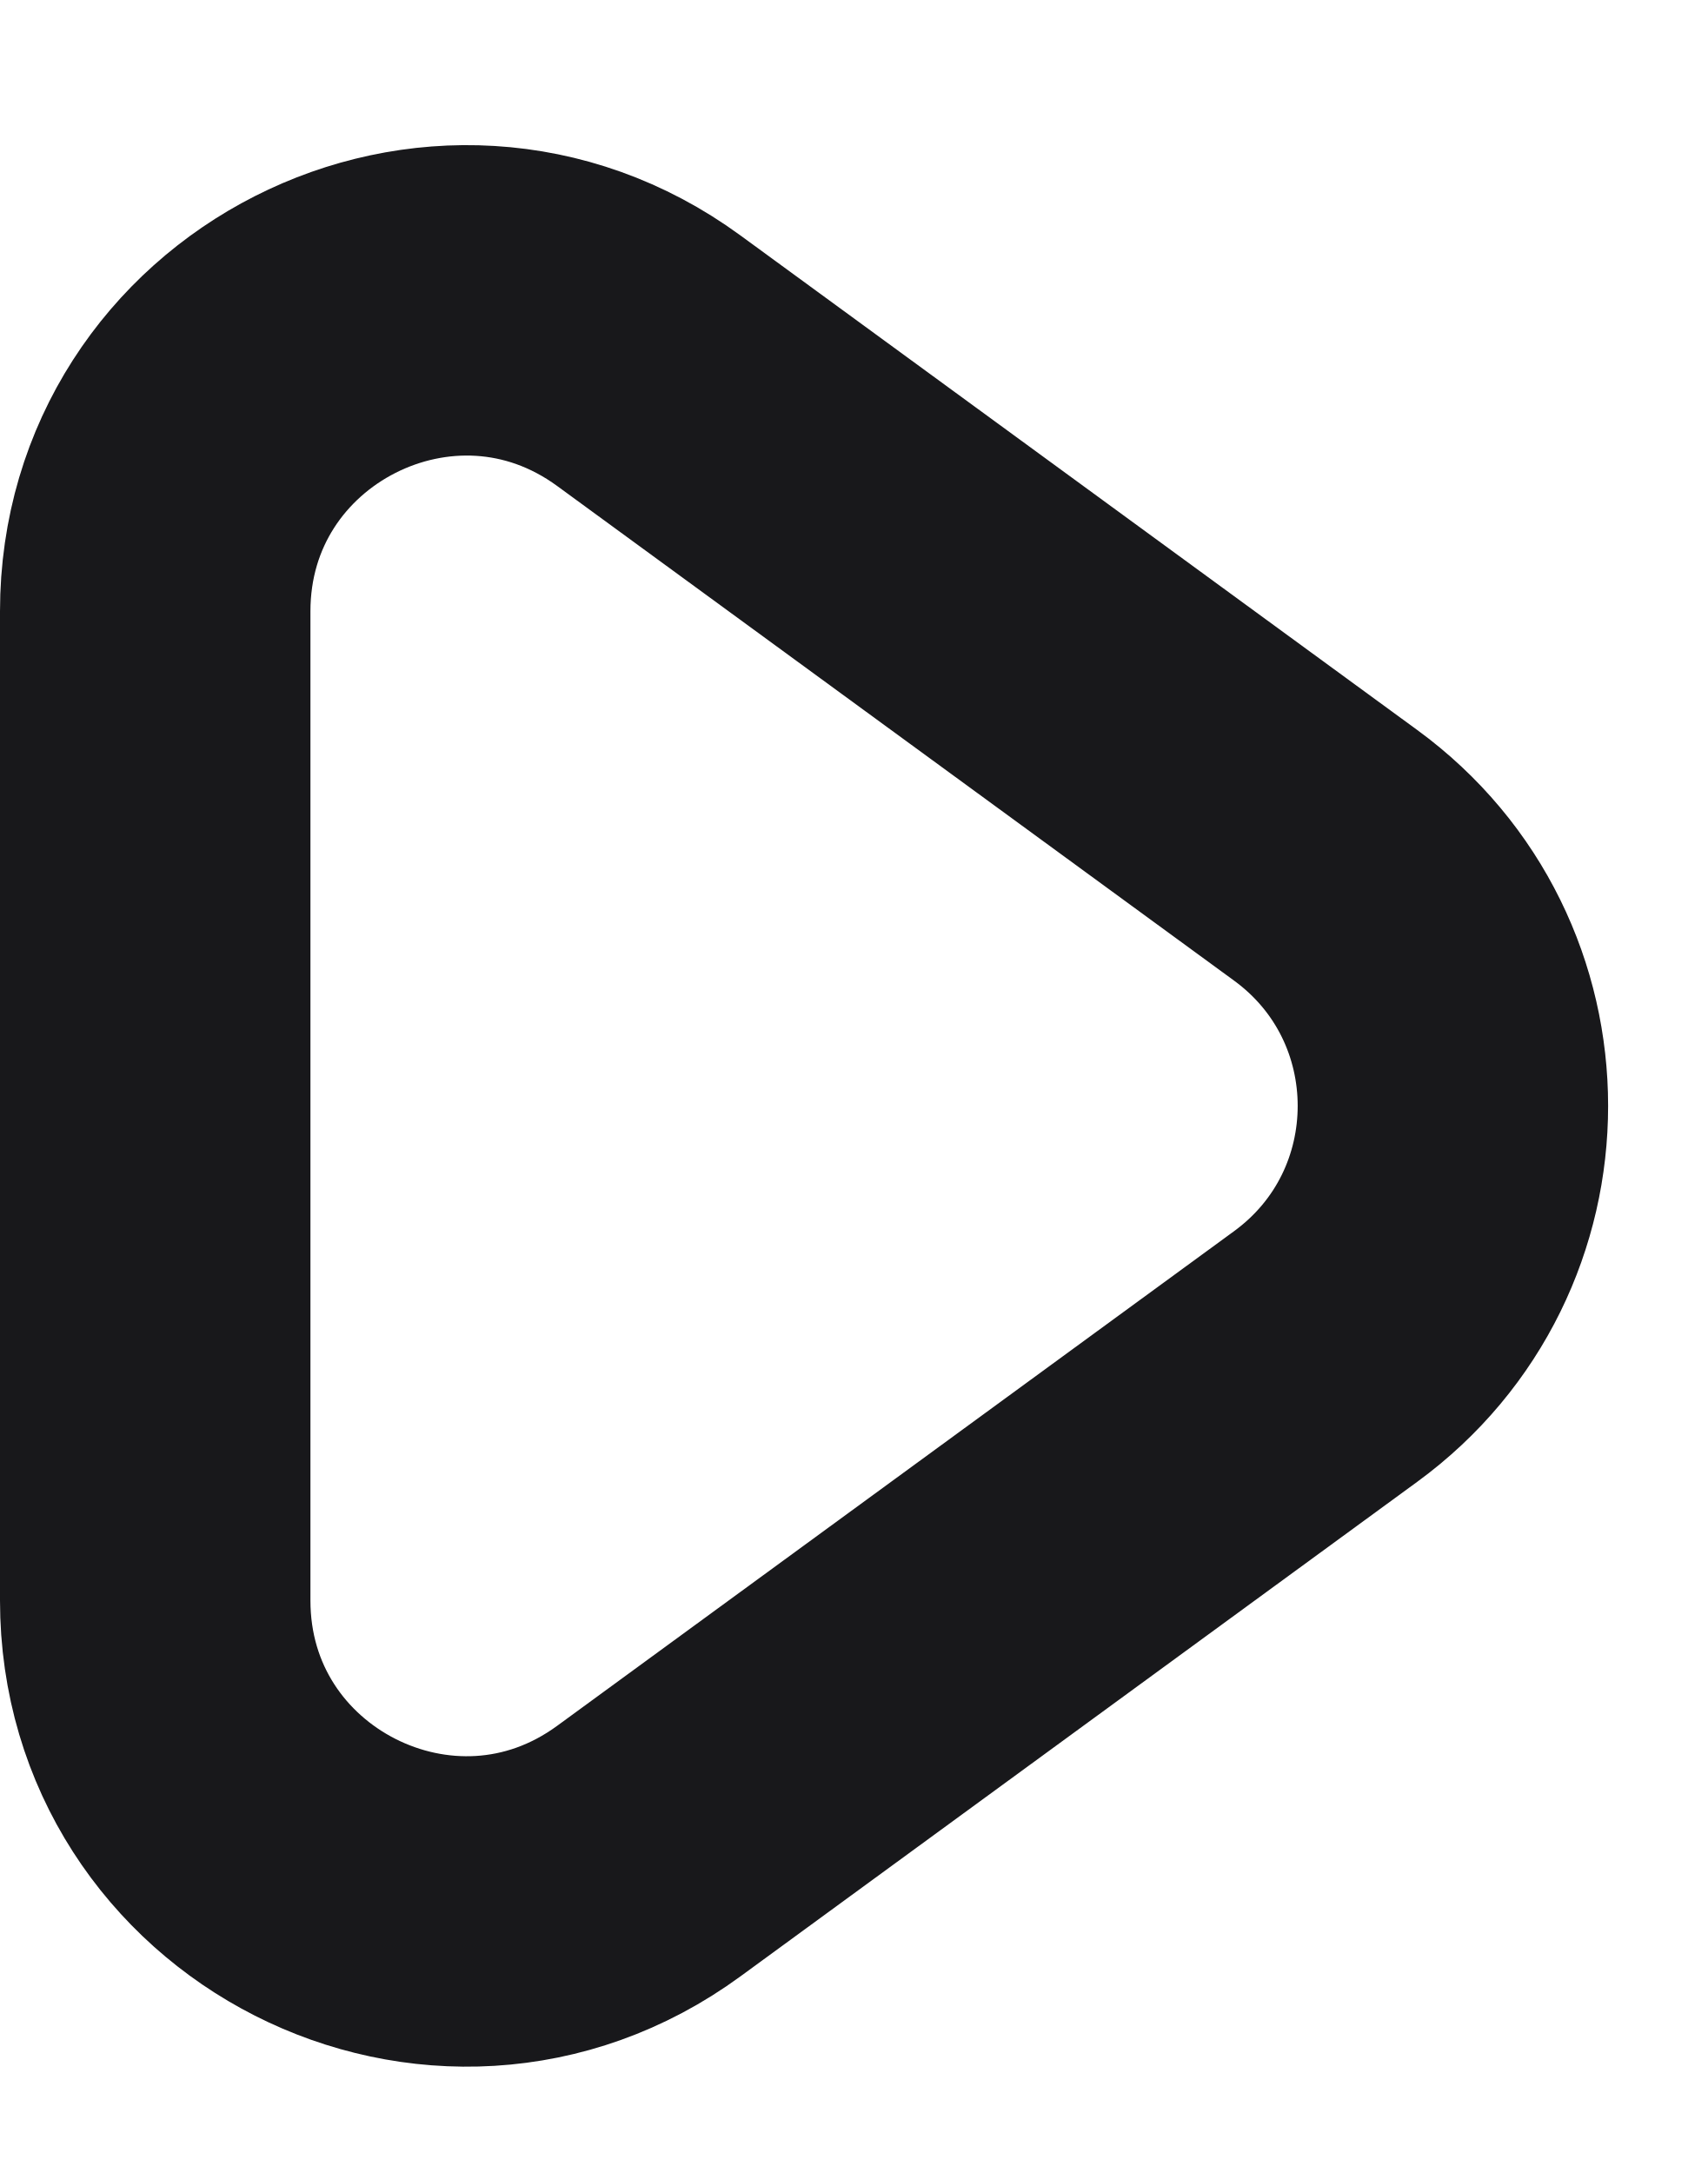
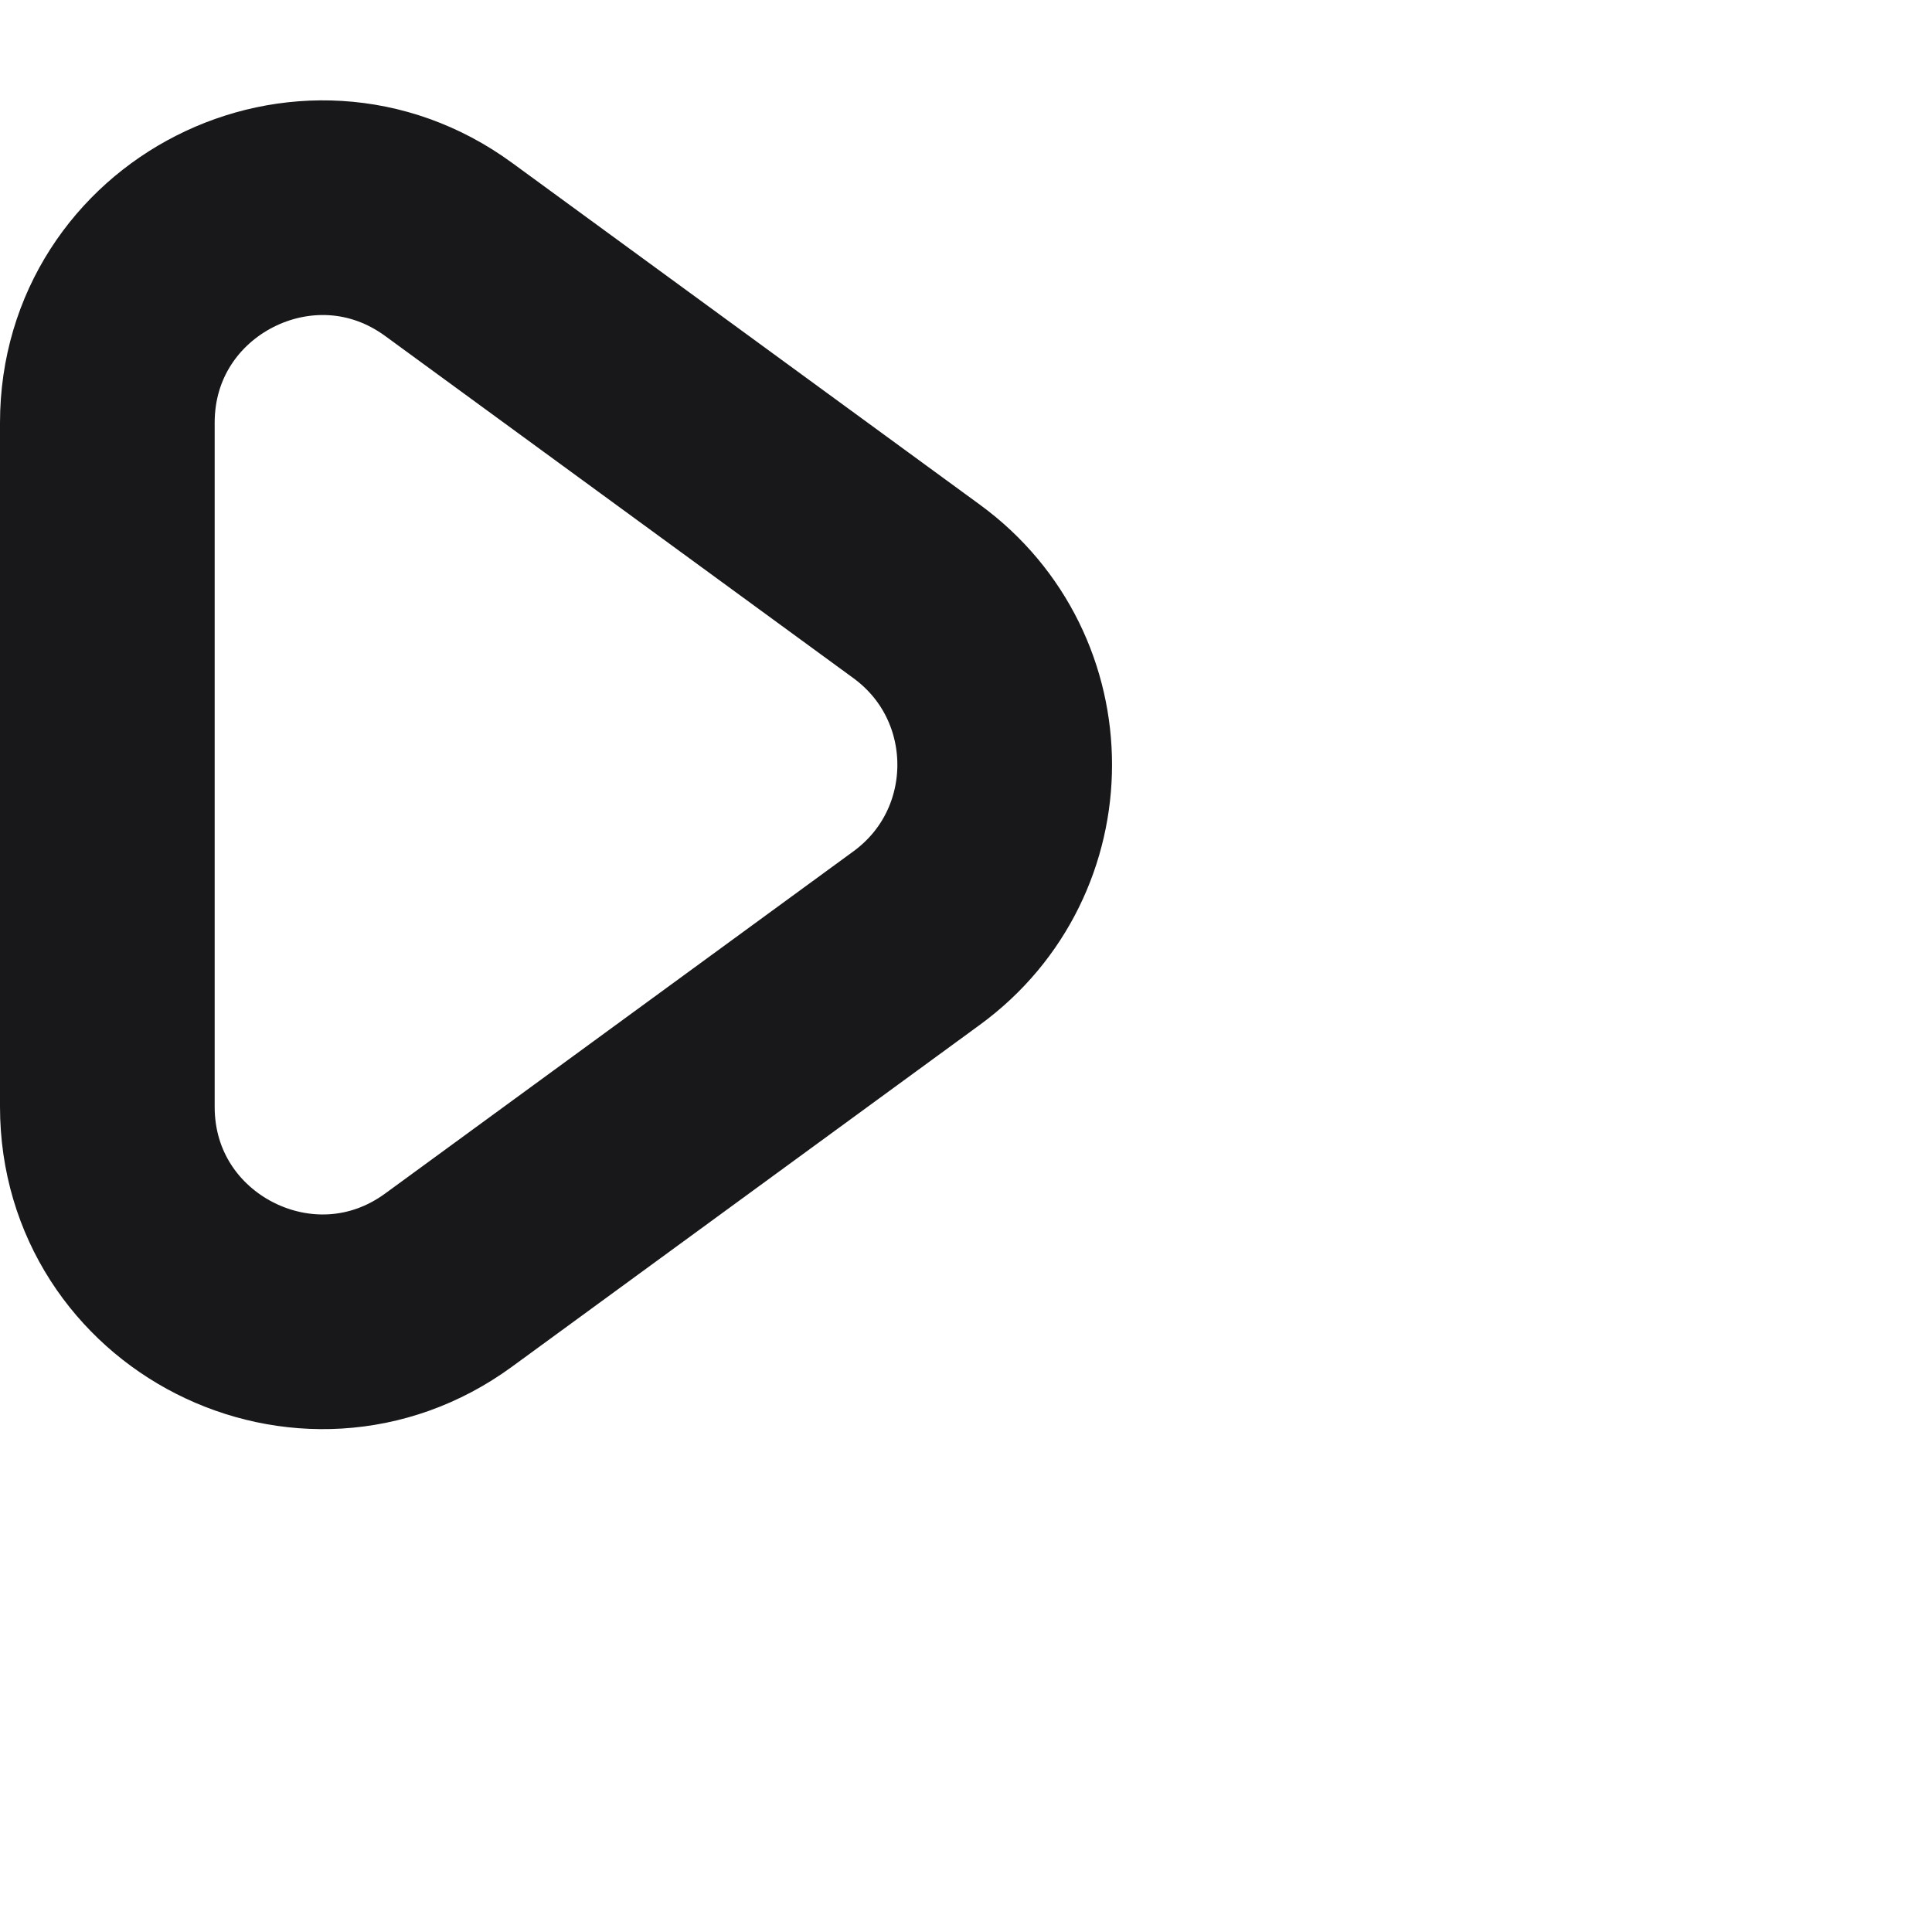
- <svg xmlns="http://www.w3.org/2000/svg" width="11" height="14" viewBox="0 0 11 14" fill="none">
+ <svg xmlns="http://www.w3.org/2000/svg" width="18" height="18" viewBox="0 0 18 18" fill="none">
  <path d="M4.18 11.926C2.859 12.892 1 11.948 1 10.311V3.939C1 2.302 2.859 1.358 4.18 2.324L8.54 5.51C9.634 6.309 9.634 7.941 8.54 8.74L4.18 11.926Z" stroke="#18181B" stroke-width="2" stroke-miterlimit="10" stroke-linecap="round" stroke-linejoin="round" />
</svg>
